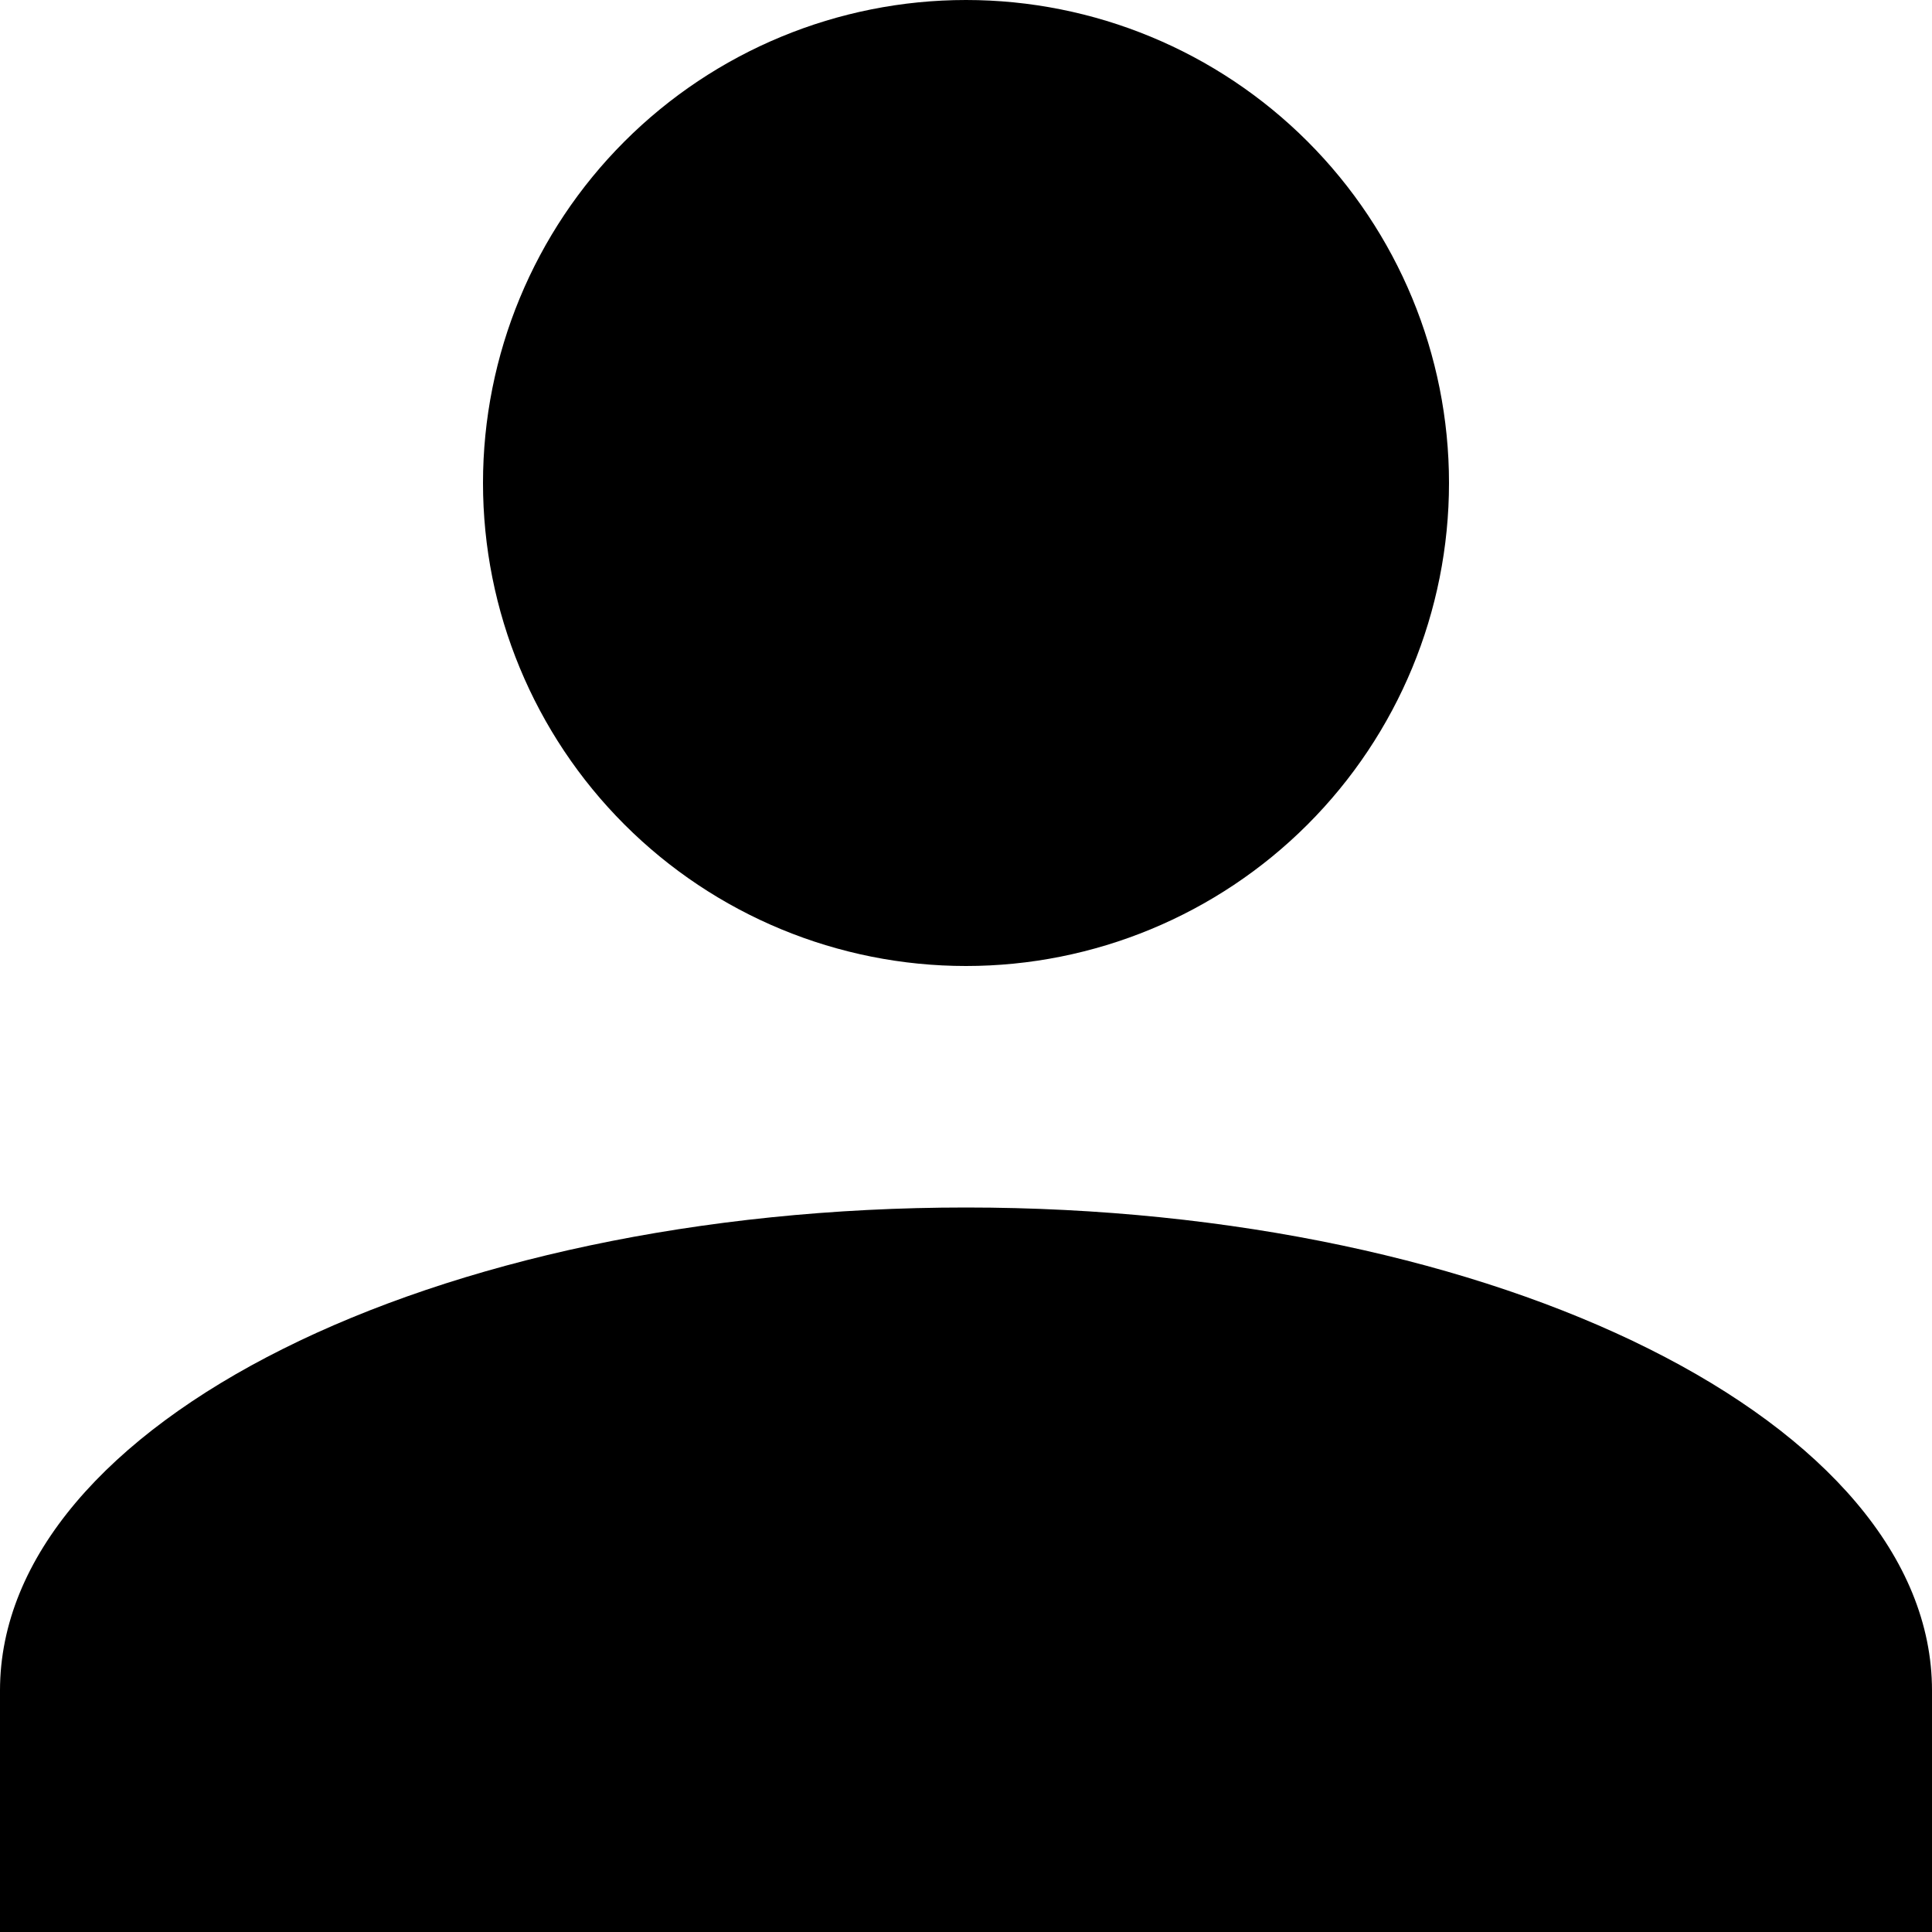
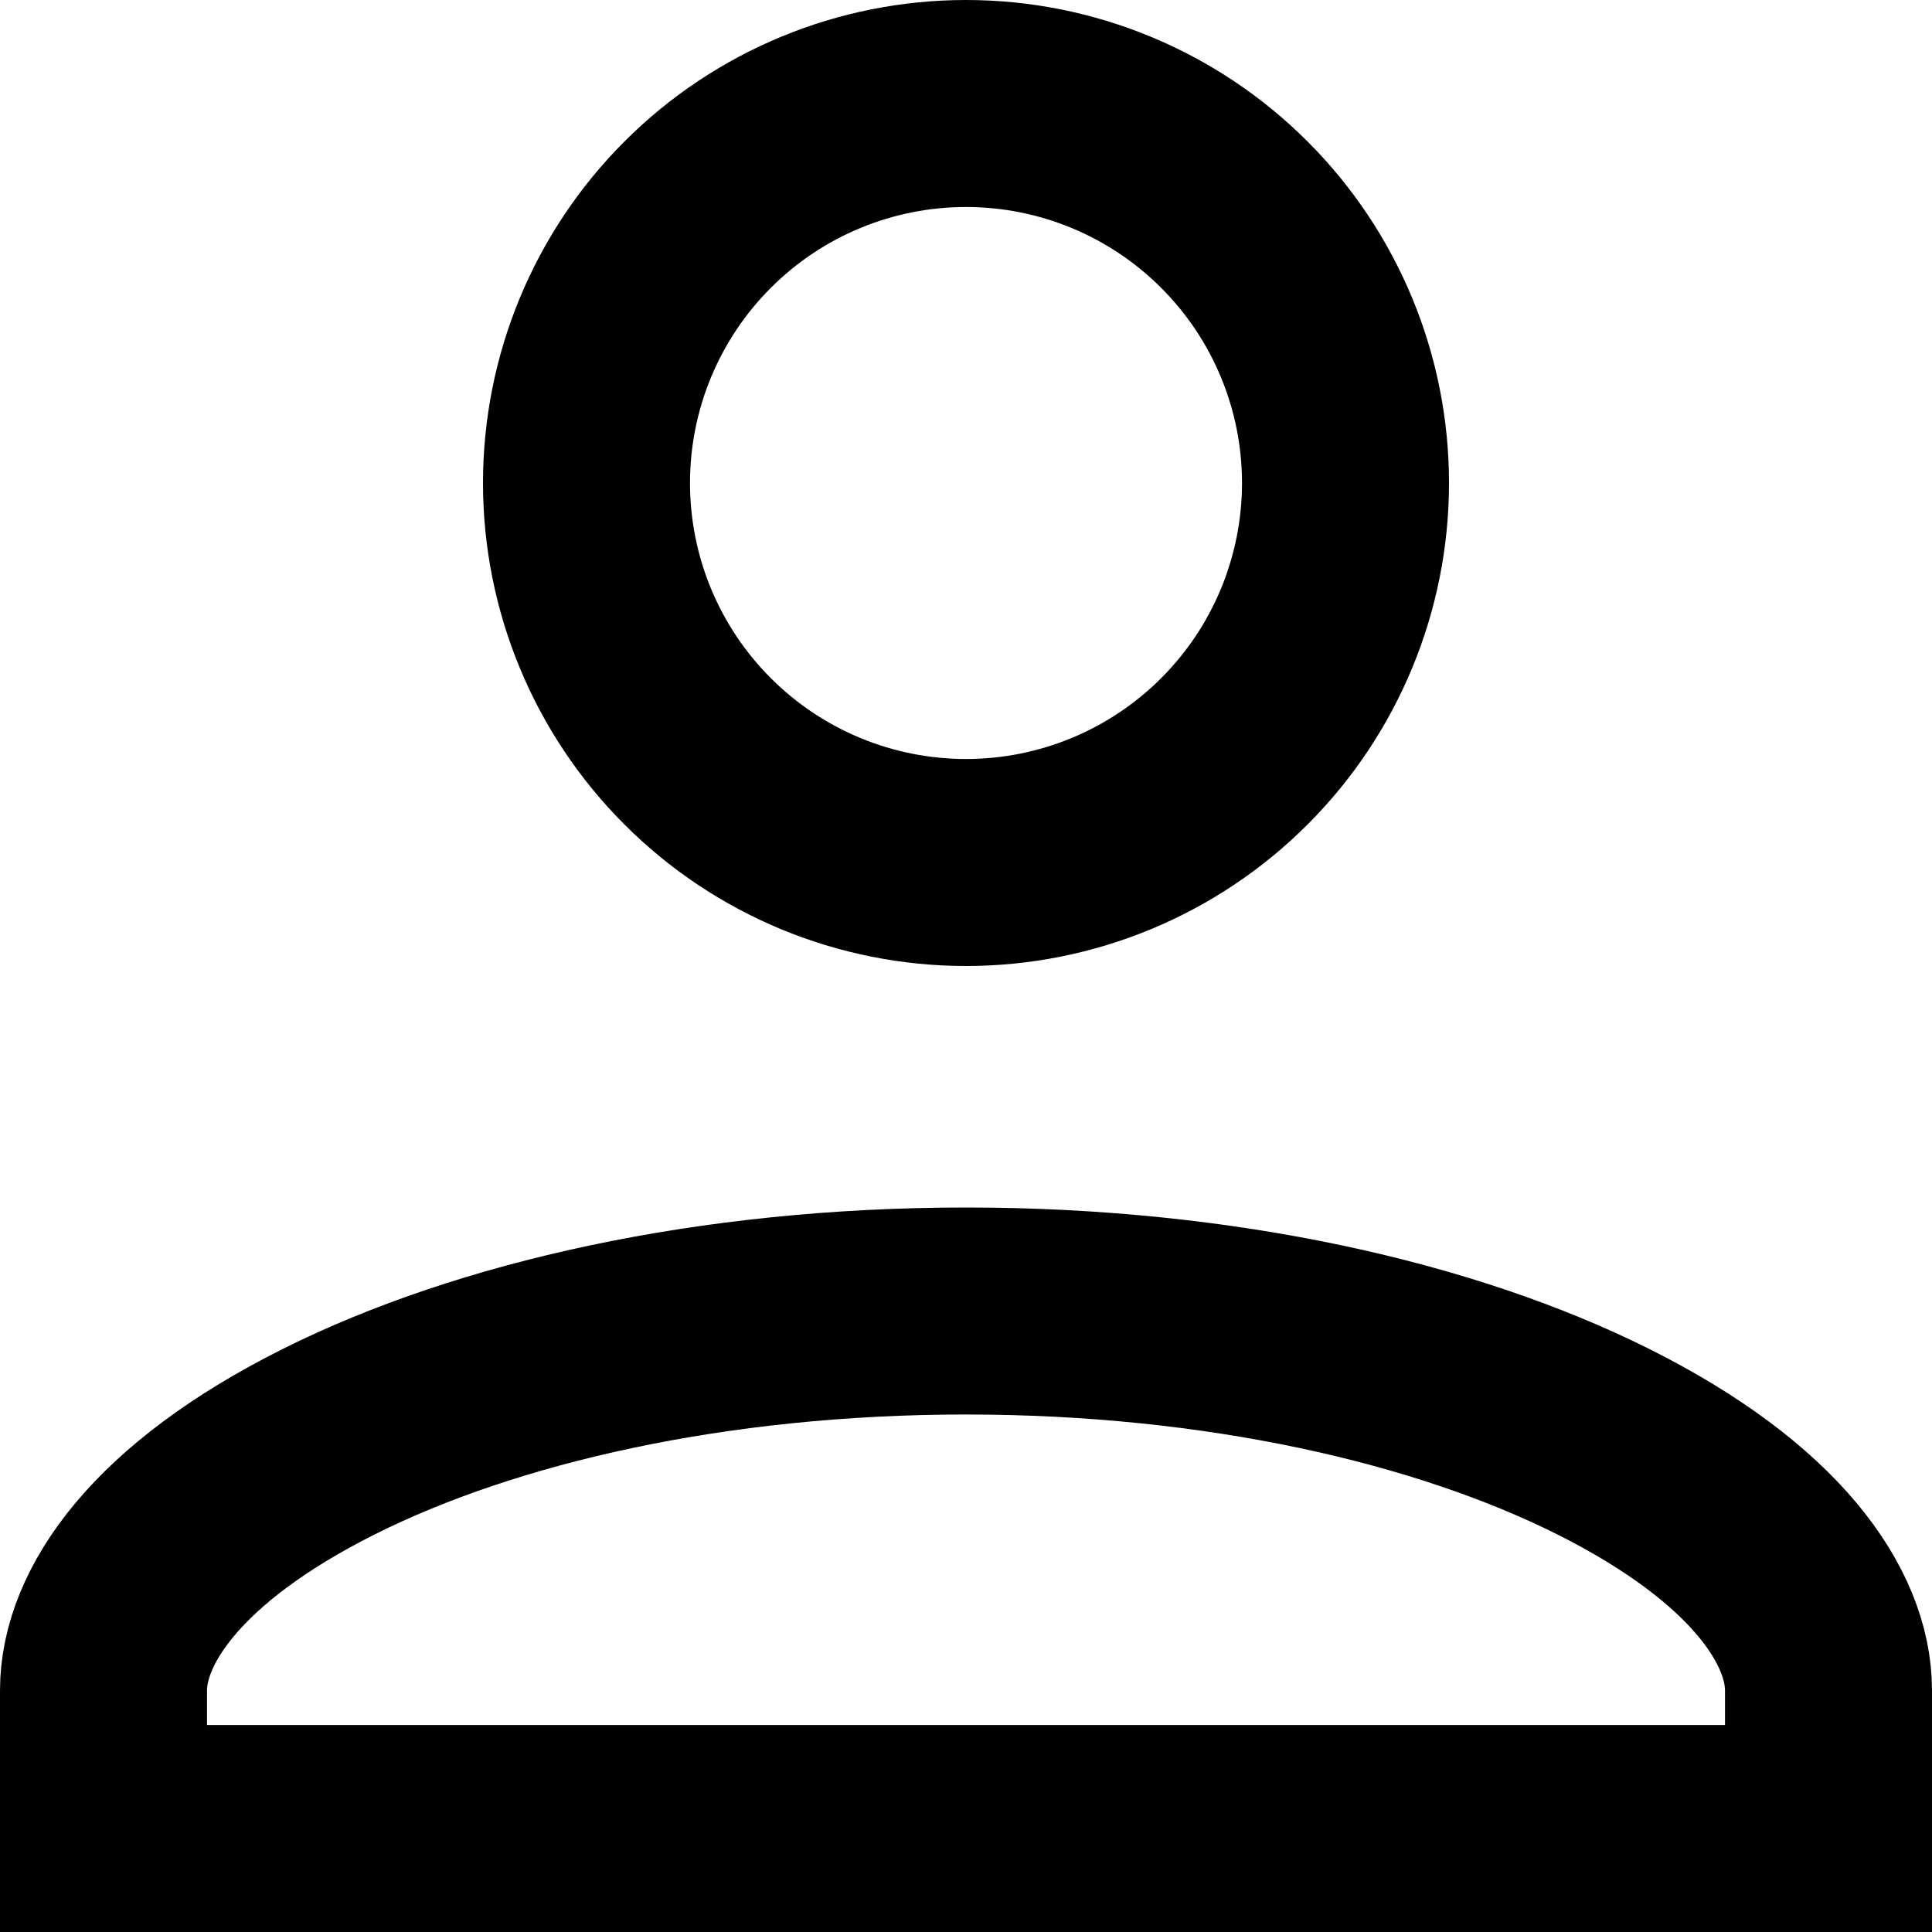
- <svg xmlns="http://www.w3.org/2000/svg" width="32" height="32" viewBox="0 0 32 32" fill="none">
-   <path d="M16 0C18.122 0 20.157 0.843 21.657 2.343C23.157 3.843 24 5.878 24 8C24 10.122 23.157 12.157 21.657 13.657C20.157 15.157 18.122 16 16 16C13.878 16 11.843 15.157 10.343 13.657C8.843 12.157 8 10.122 8 8C8 5.878 8.843 3.843 10.343 2.343C11.843 0.843 13.878 0 16 0ZM16 20C24.84 20 32 23.58 32 28V32H0V28C0 23.58 7.16 20 16 20Z" fill="black" />
+ <svg xmlns="http://www.w3.org/2000/svg" width="28" height="28" viewBox="0 0 28 28" fill="none">
+   <path d="M14 1.5C15.459 1.5 16.858 2.079 17.889 3.111C18.921 4.142 19.5 5.541 19.5 7C19.5 8.459 18.921 9.858 17.889 10.889C16.858 11.921 15.459 12.5 14 12.5C12.541 12.5 11.142 11.921 10.111 10.889C9.079 9.858 8.5 8.459 8.5 7C8.5 5.541 9.079 4.142 10.111 3.111C11.142 2.079 12.541 1.5 14 1.5ZM14 19C17.685 19 20.946 19.749 23.23 20.891C25.603 22.078 26.5 23.44 26.5 24.5V26.5H1.5V24.5C1.5 23.44 2.397 22.078 4.77 20.891C7.054 19.749 10.315 19 14 19Z" stroke="black" stroke-width="3" />
</svg>
